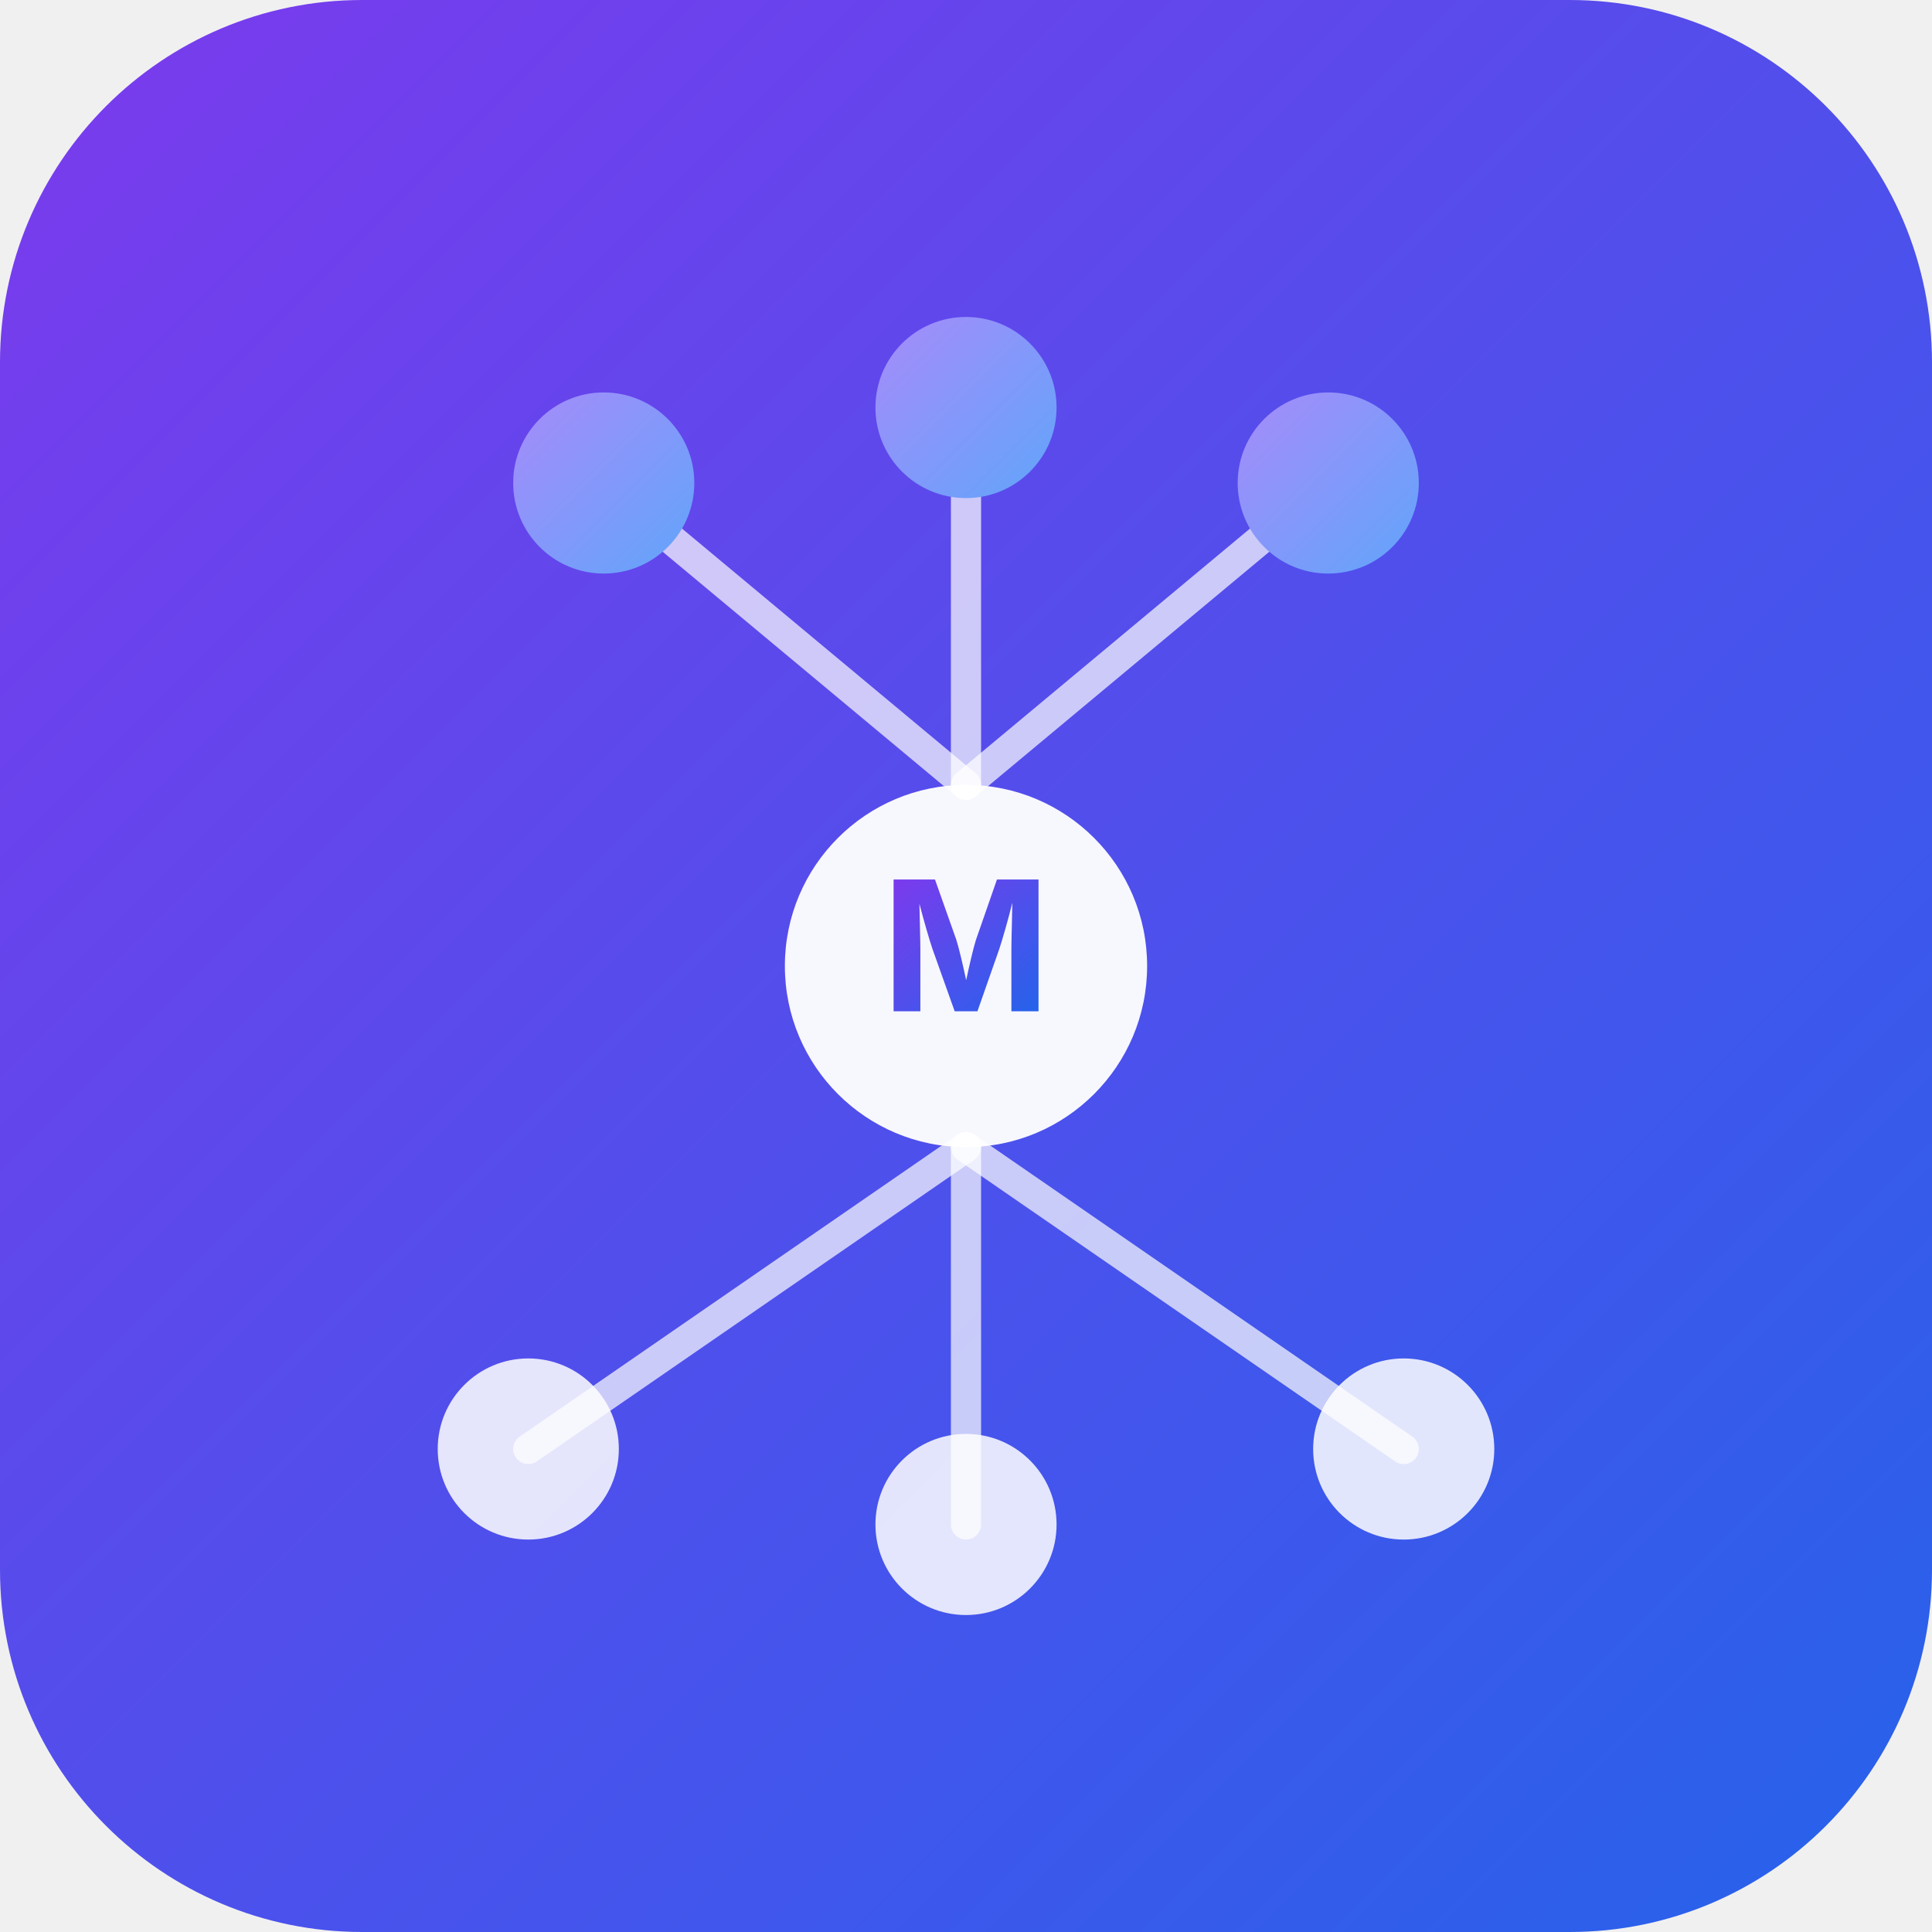
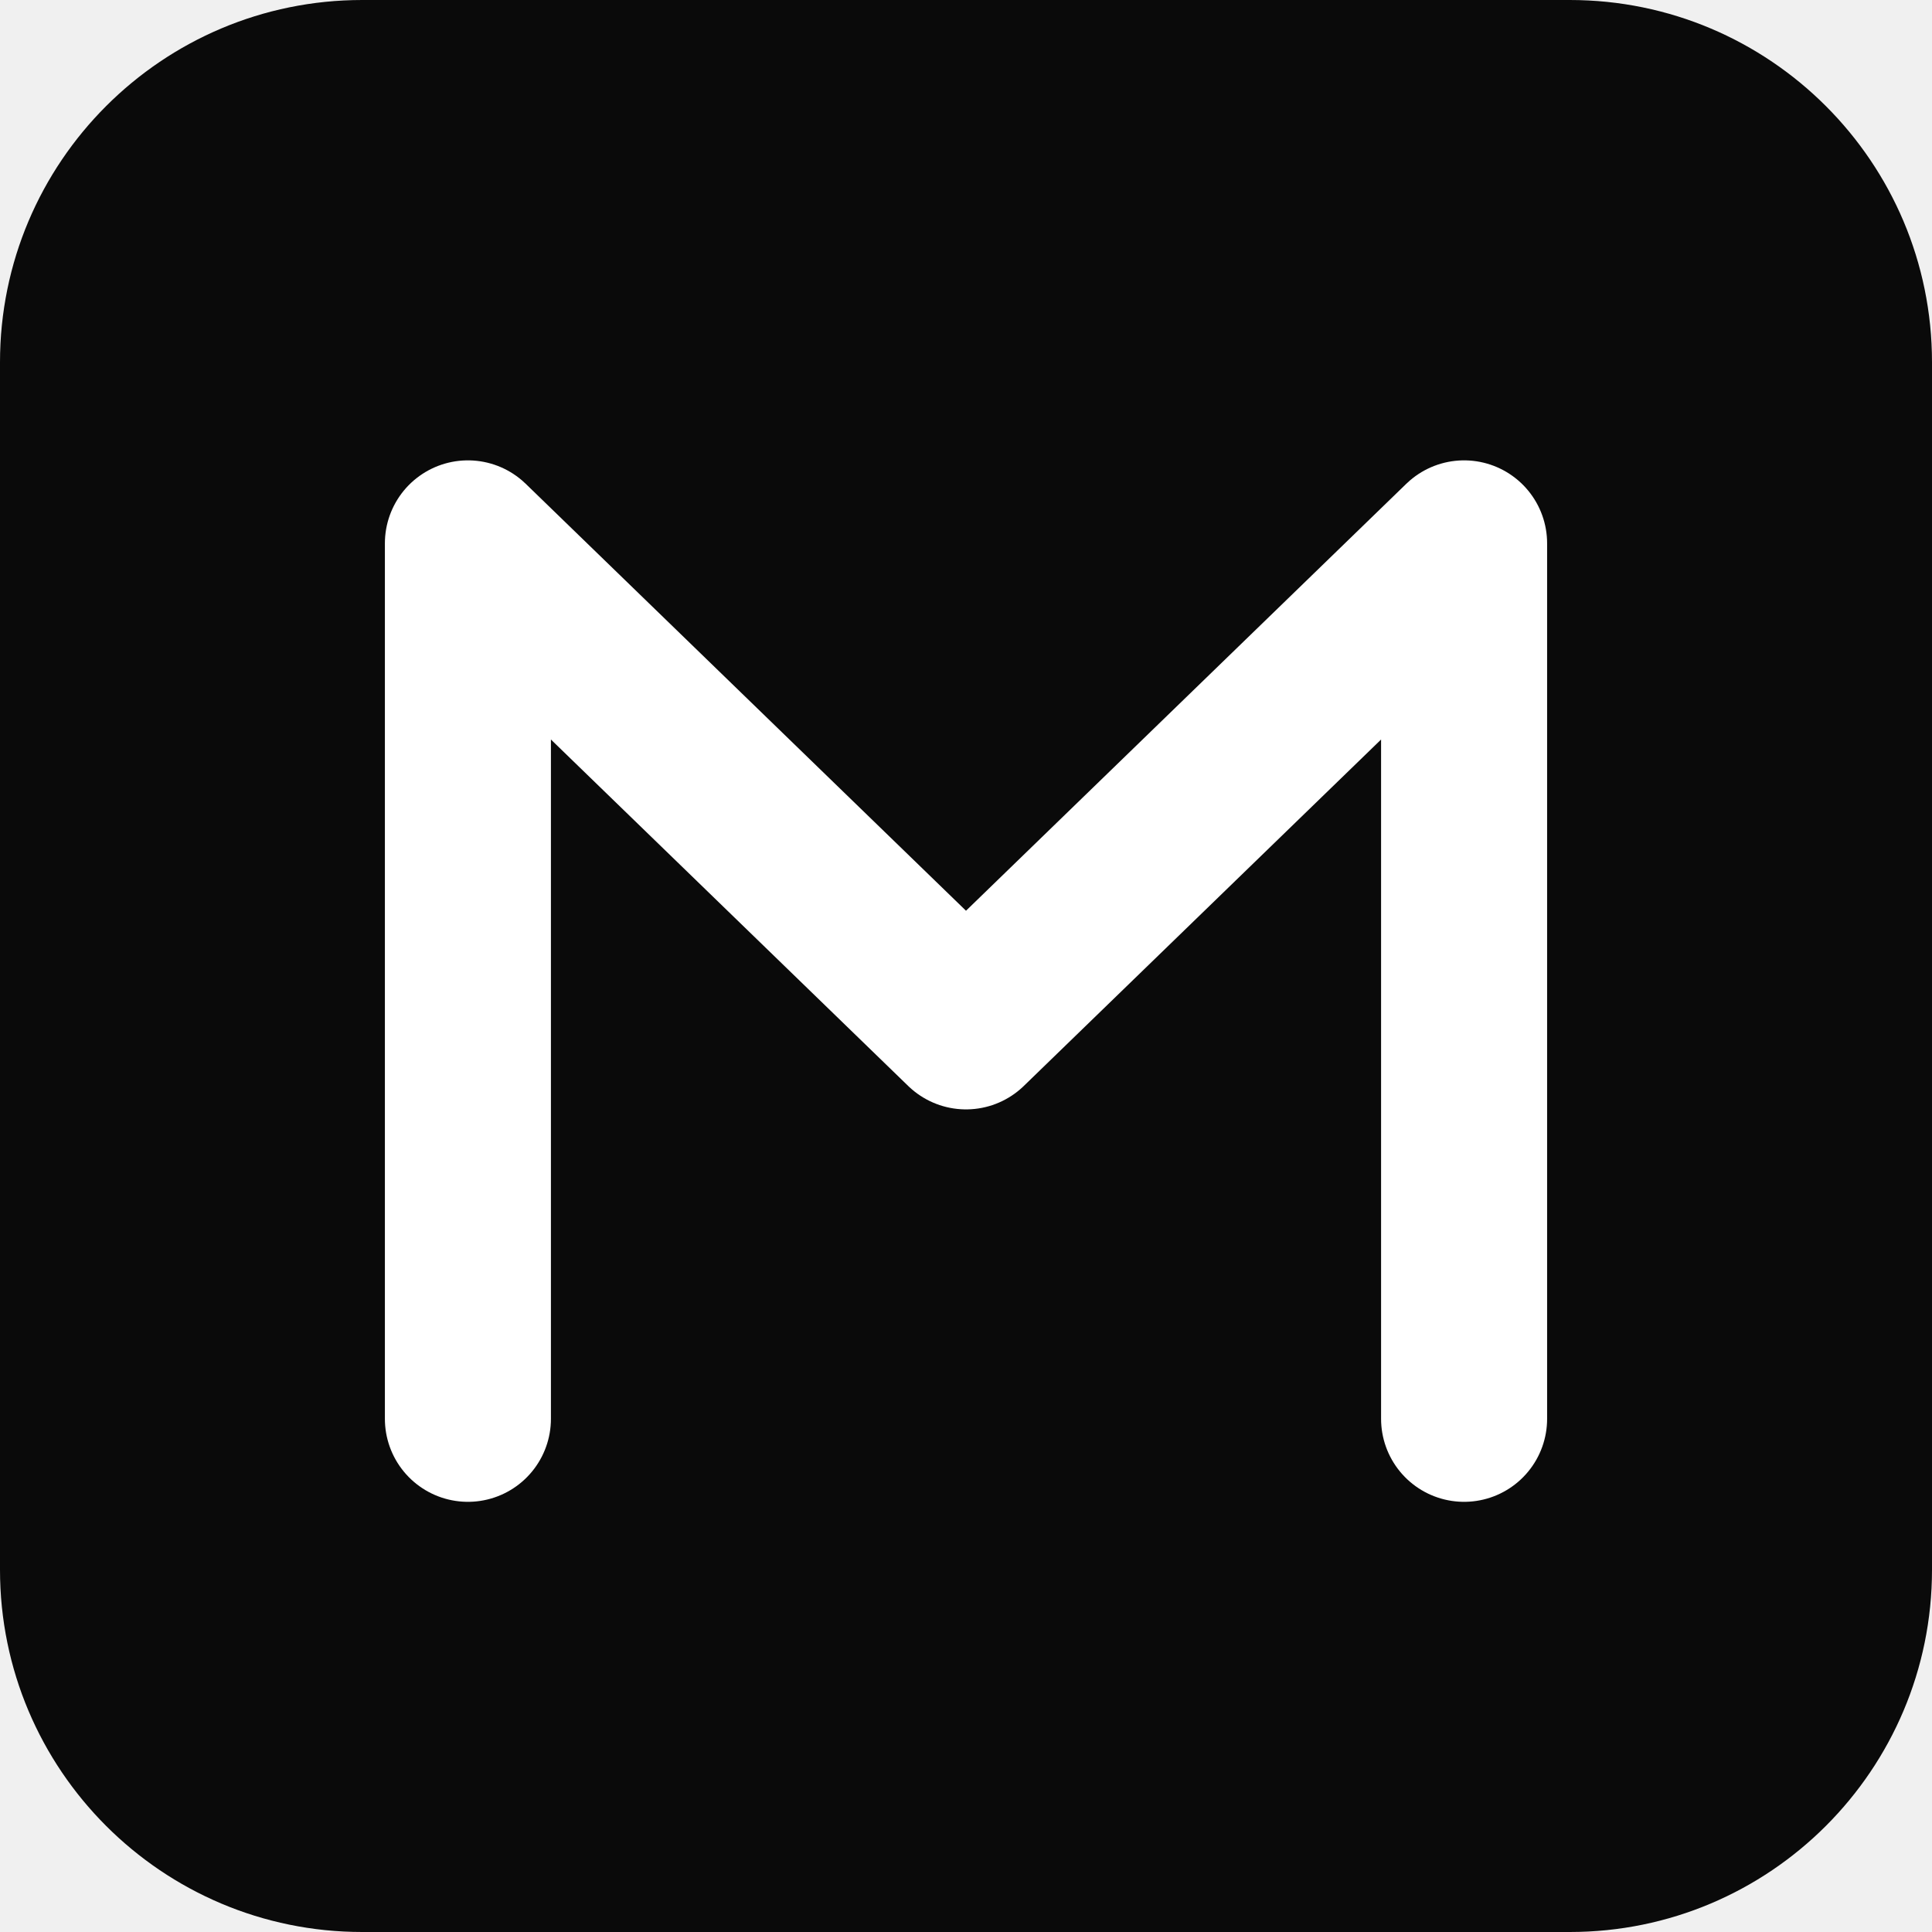
<svg xmlns="http://www.w3.org/2000/svg" viewBox="0 0 512 512" fill="none">
-   <defs>
-     <linearGradient id="bg" x1="0%" y1="0%" x2="100%" y2="100%">
-       <stop offset="0%" style="stop-color:#7c3aed" />
-       <stop offset="100%" style="stop-color:#2563eb" />
-     </linearGradient>
-     <linearGradient id="node" x1="0%" y1="0%" x2="100%" y2="100%">
-       <stop offset="0%" style="stop-color:#a78bfa" />
-       <stop offset="100%" style="stop-color:#60a5fa" />
-     </linearGradient>
-   </defs>
-   <rect width="512" height="512" rx="96" fill="url(#bg)" />
-   <circle cx="256" cy="256" r="48" fill="white" opacity="0.95" />
-   <line x1="256" y1="208" x2="160" y2="128" stroke="white" stroke-width="8" stroke-linecap="round" opacity="0.7" />
-   <line x1="256" y1="208" x2="352" y2="128" stroke="white" stroke-width="8" stroke-linecap="round" opacity="0.7" />
-   <line x1="256" y1="208" x2="256" y2="108" stroke="white" stroke-width="8" stroke-linecap="round" opacity="0.7" />
-   <line x1="256" y1="304" x2="140" y2="384" stroke="white" stroke-width="8" stroke-linecap="round" opacity="0.7" />
-   <line x1="256" y1="304" x2="372" y2="384" stroke="white" stroke-width="8" stroke-linecap="round" opacity="0.7" />
-   <line x1="256" y1="304" x2="256" y2="404" stroke="white" stroke-width="8" stroke-linecap="round" opacity="0.7" />
-   <circle cx="160" cy="128" r="24" fill="url(#node)" />
-   <circle cx="256" cy="108" r="24" fill="url(#node)" />
-   <circle cx="352" cy="128" r="24" fill="url(#node)" />
-   <circle cx="140" cy="384" r="24" fill="white" opacity="0.85" />
-   <circle cx="256" cy="404" r="24" fill="white" opacity="0.85" />
-   <circle cx="372" cy="384" r="24" fill="white" opacity="0.85" />
-   <text x="256" y="268" text-anchor="middle" font-family="system-ui,-apple-system,sans-serif" font-weight="700" font-size="48" fill="url(#bg)">M</text>
+   <rect width="512" height="512" rx="96" fill="#0a0a0a" />
+   <path d="M 124 376 L 124 144 L 256 272 L 388 144 L 388 376" stroke="white" stroke-width="44" stroke-linecap="round" stroke-linejoin="round" fill="none" />
</svg>
